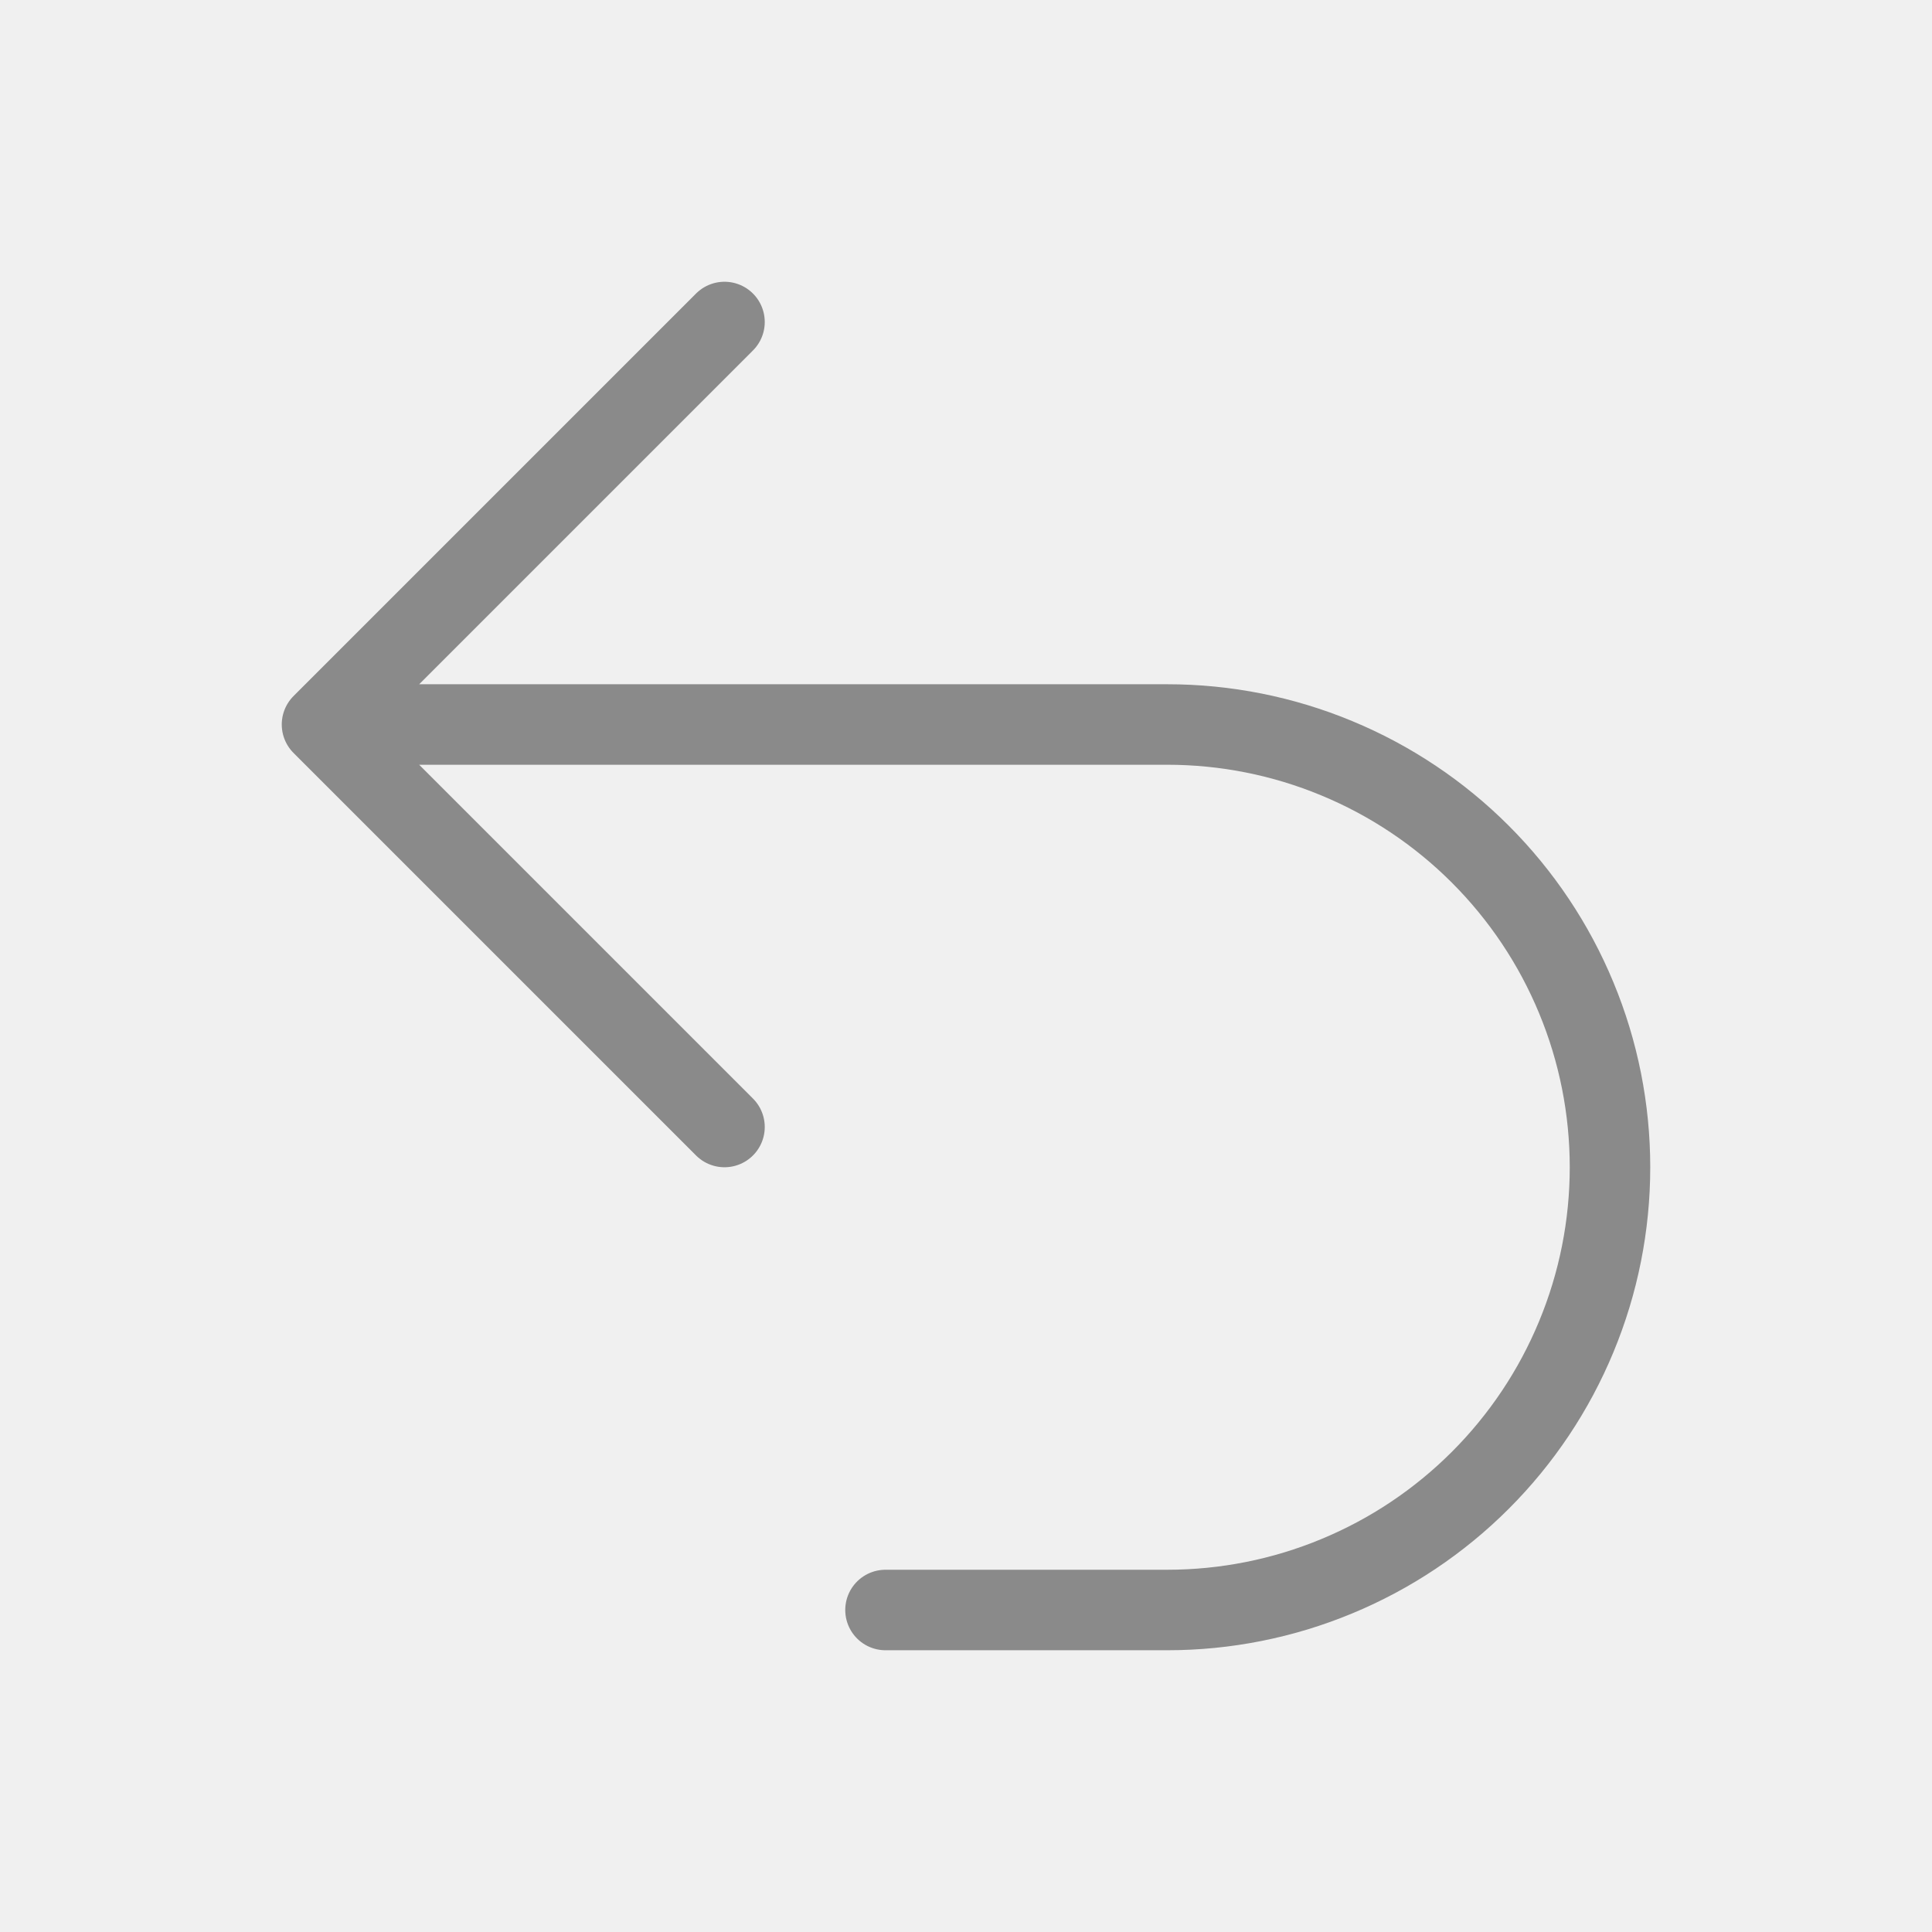
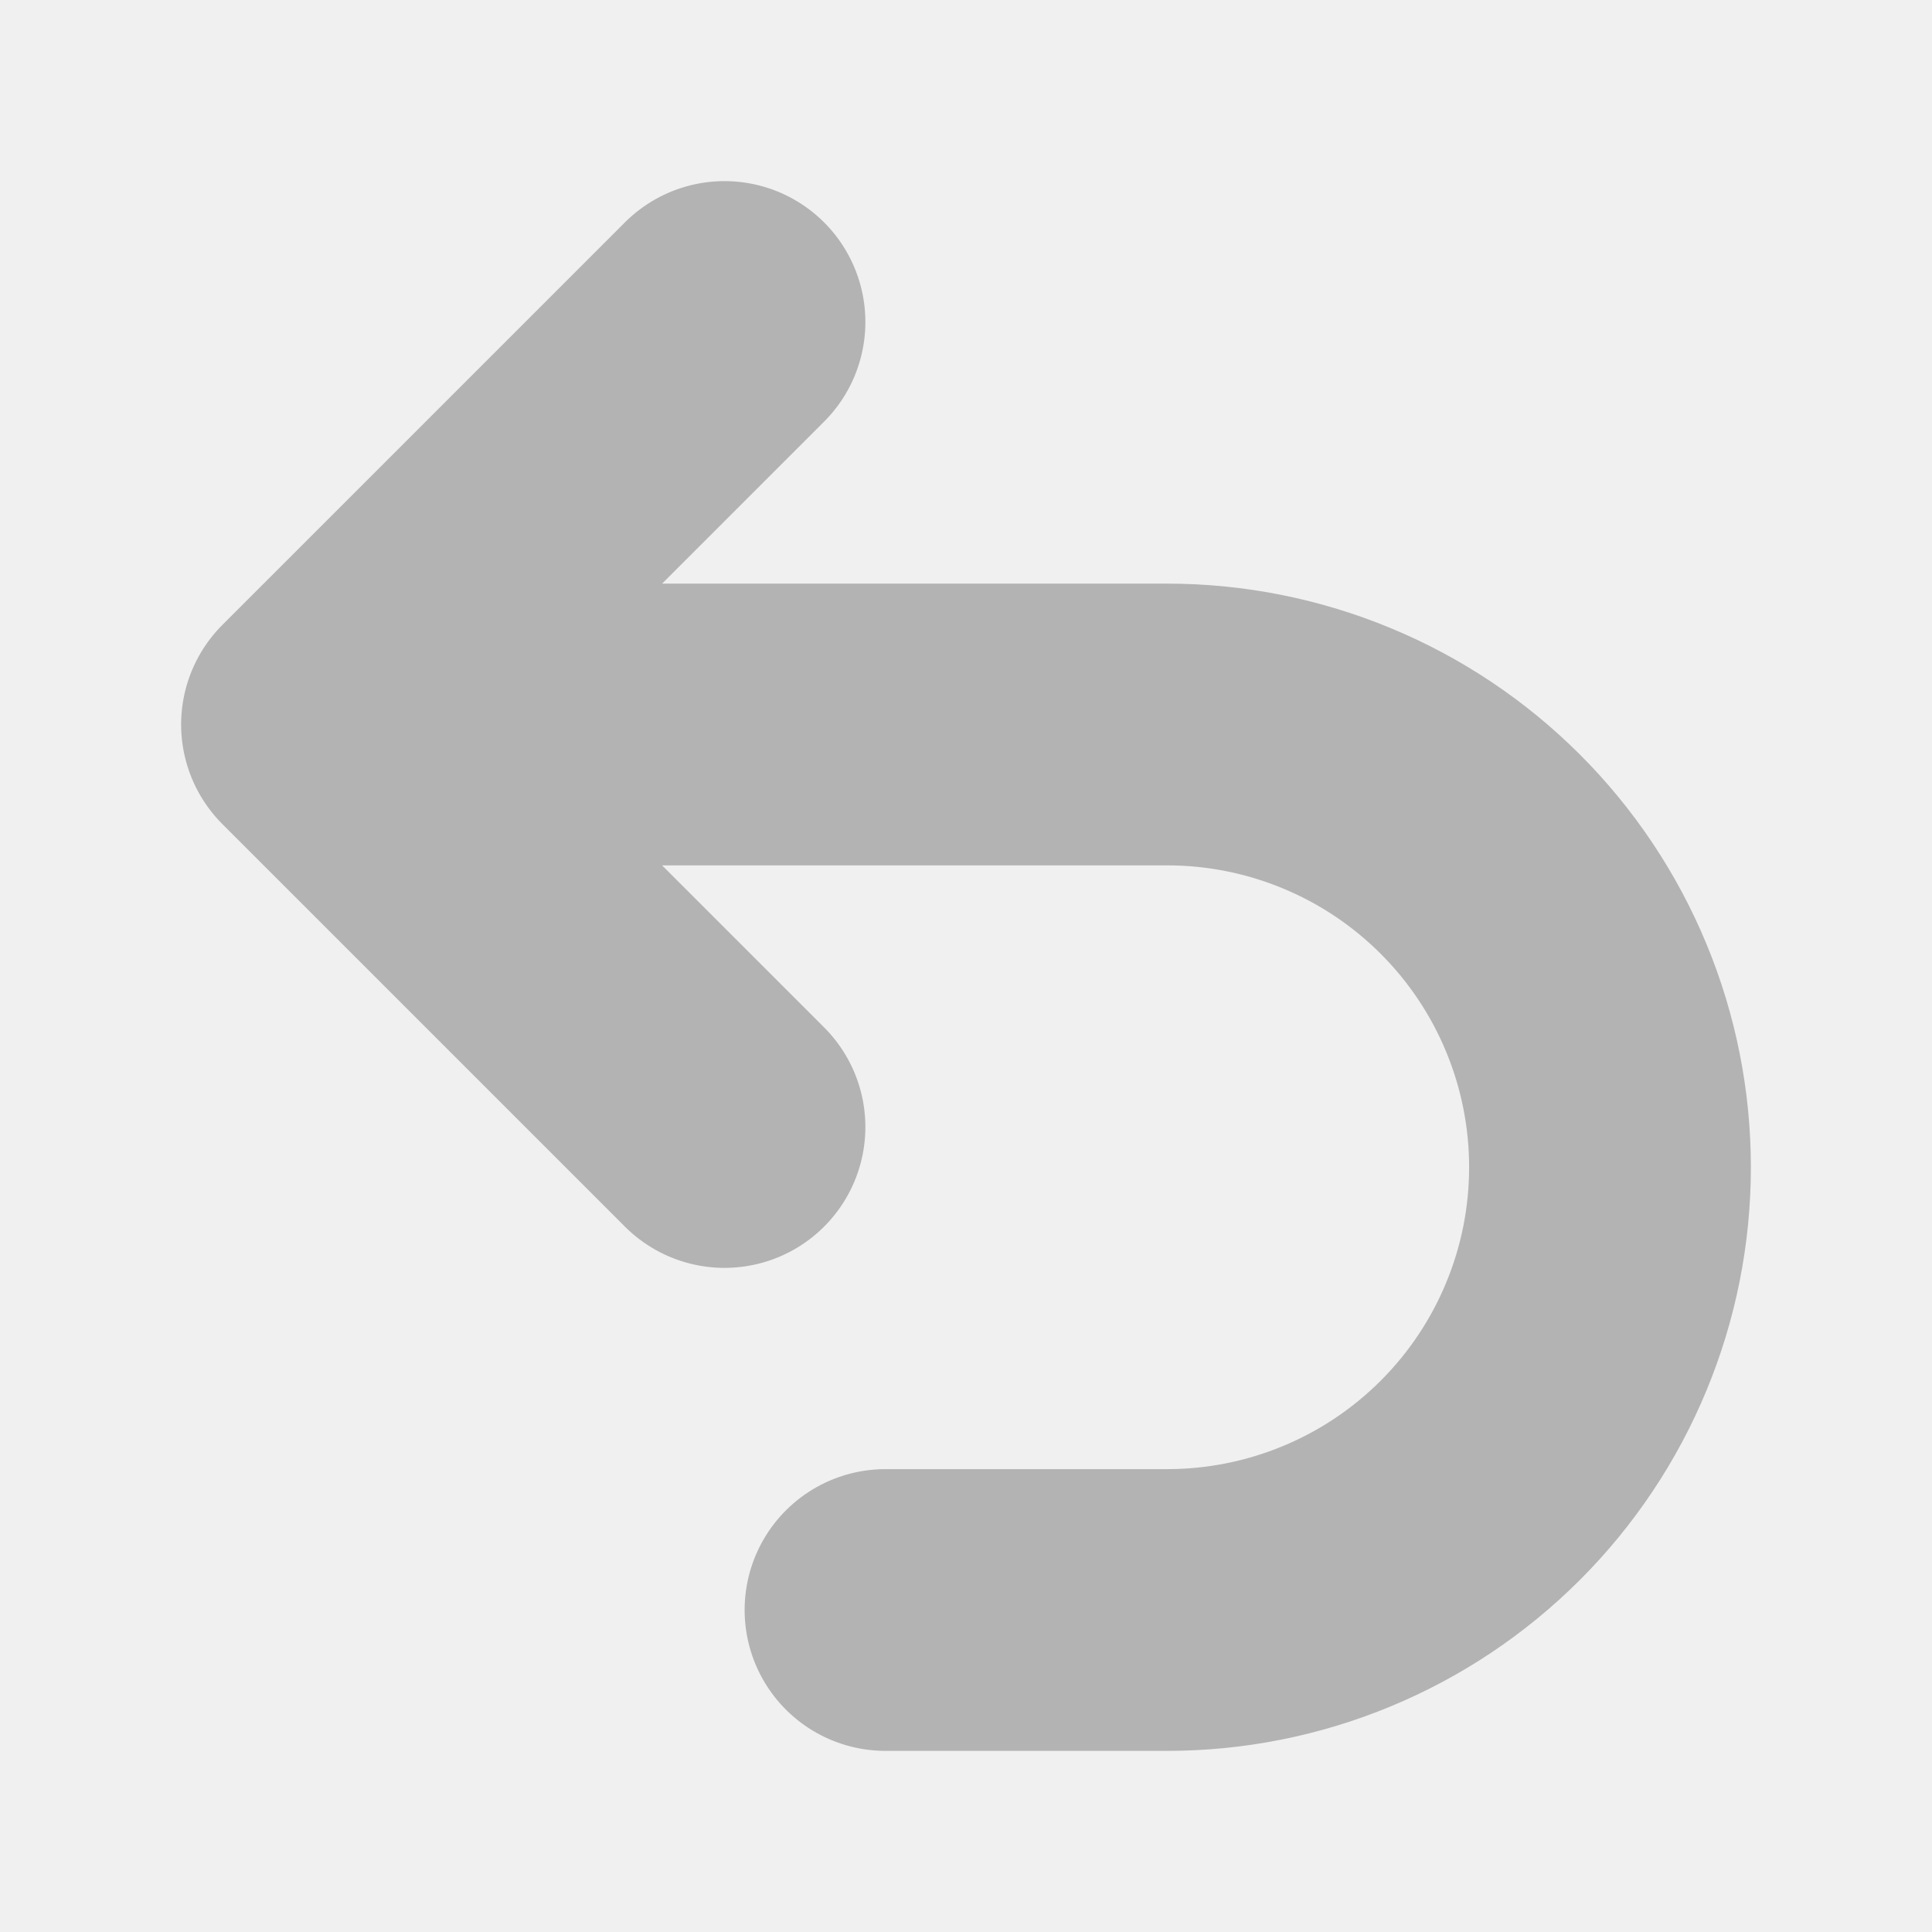
<svg xmlns="http://www.w3.org/2000/svg" width="24" height="24" viewBox="0 0 24 24" fill="none">
-   <path d="M9 4L4 9L9 14M4 9H14.5C15.222 9 15.938 9.142 16.605 9.419C17.272 9.695 17.878 10.1 18.389 10.611C18.9 11.122 19.305 11.728 19.581 12.395C19.858 13.062 20 13.778 20 14.5C20 15.222 19.858 15.938 19.581 16.605C19.305 17.272 18.9 17.878 18.389 18.389C17.878 18.9 17.272 19.305 16.605 19.581C15.938 19.858 15.222 20 14.5 20H11" stroke="#8A8A8A" stroke-linecap="round" stroke-linejoin="round" />
+   <g id="SmallIcons â Office Ribbon style (variant, 24px)">
+     <g id="Icons Grid">
+       <g id="Slot â Undo">
+         <g id="SmallIcon/Undo (Office)" clip-path="url(#clip0_0_1)">
+           <g id="Frame">
+             <path id="Vector" d="M9 14L4 9L9 4M4 9H14.5C15.222 9 15.937 9.142 16.605 9.419C17.272 9.695 17.878 10.1 18.389 10.611C18.9 11.122 19.305 11.728 19.581 12.395C19.858 13.062 20 13.778 20 14.5C20 15.222 19.858 15.938 19.581 16.605C19.305 17.272 18.9 17.878 18.389 18.389C17.878 18.9 17.272 19.305 16.605 19.581C15.937 19.858 15.222 20 14.5 20H11" stroke="#B3B3B3" stroke-width="3.5" stroke-linecap="round" stroke-linejoin="round" />
+           </g>
+         </g>
+       </g>
+     </g>
+   </g>
+   <defs>
+     <clipPath id="clip0_0_1">
+       <rect width="24" height="24" fill="white" />
+     </clipPath>
+   </defs>
</svg>
